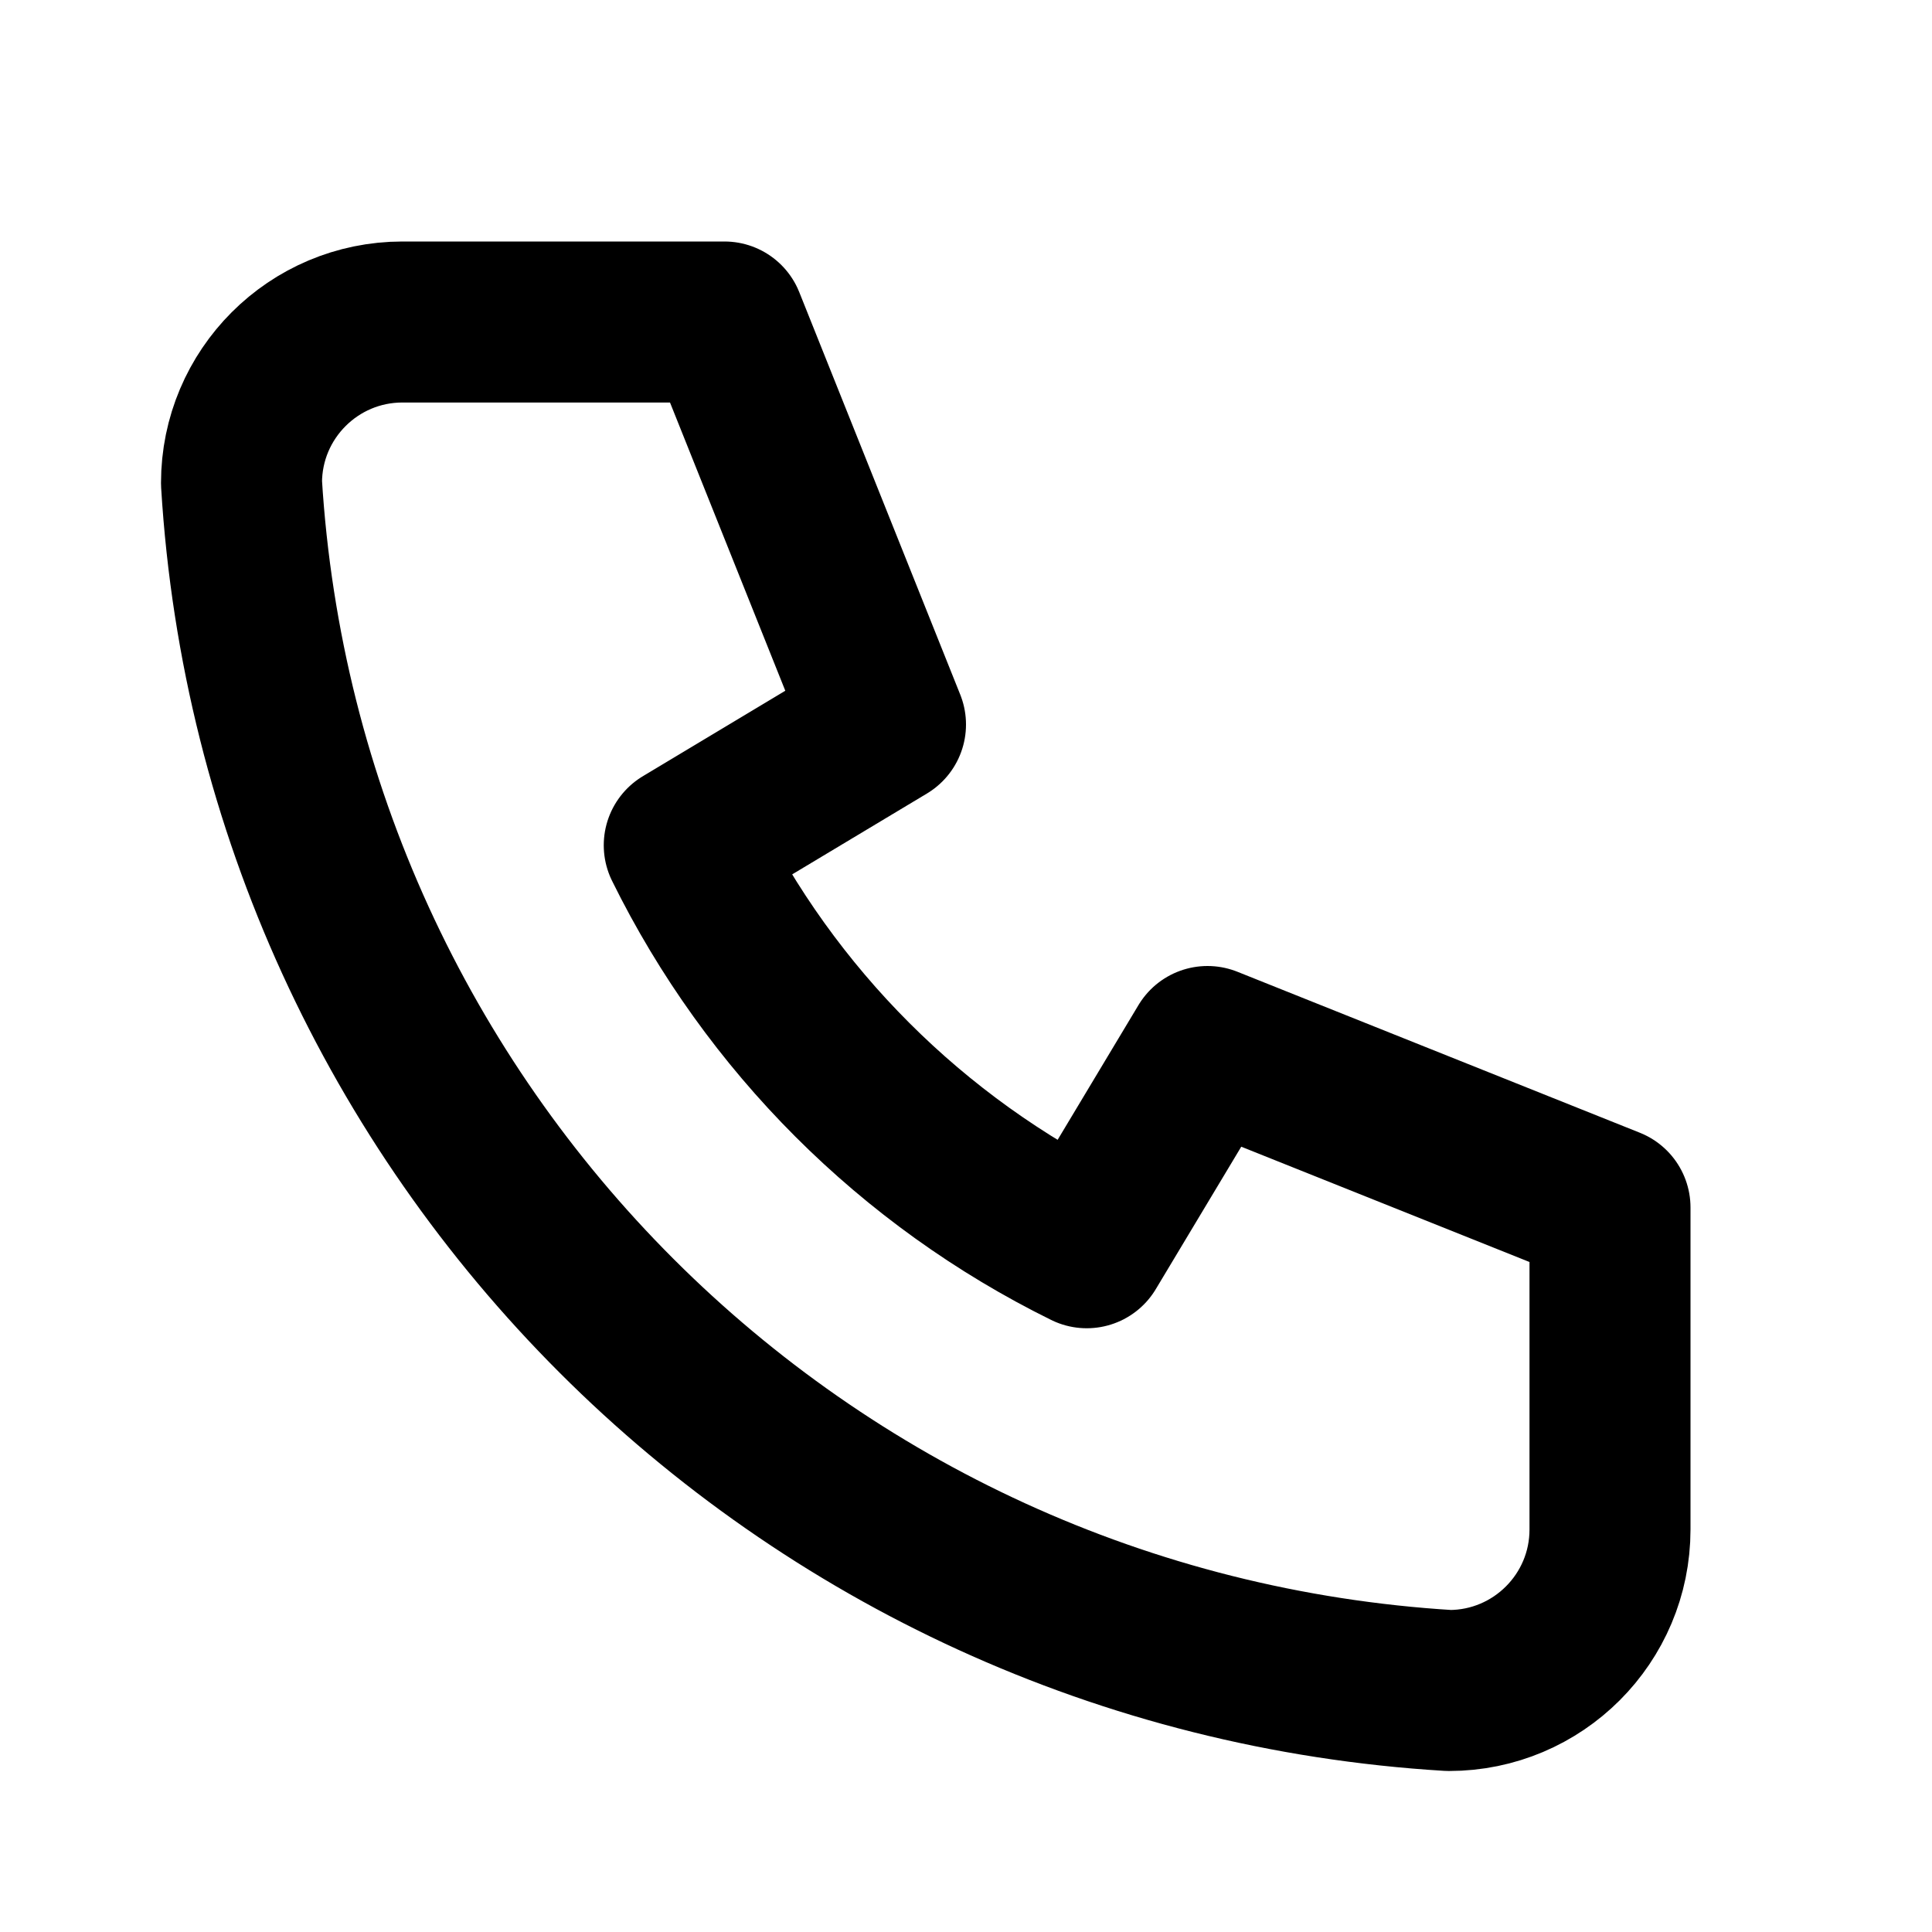
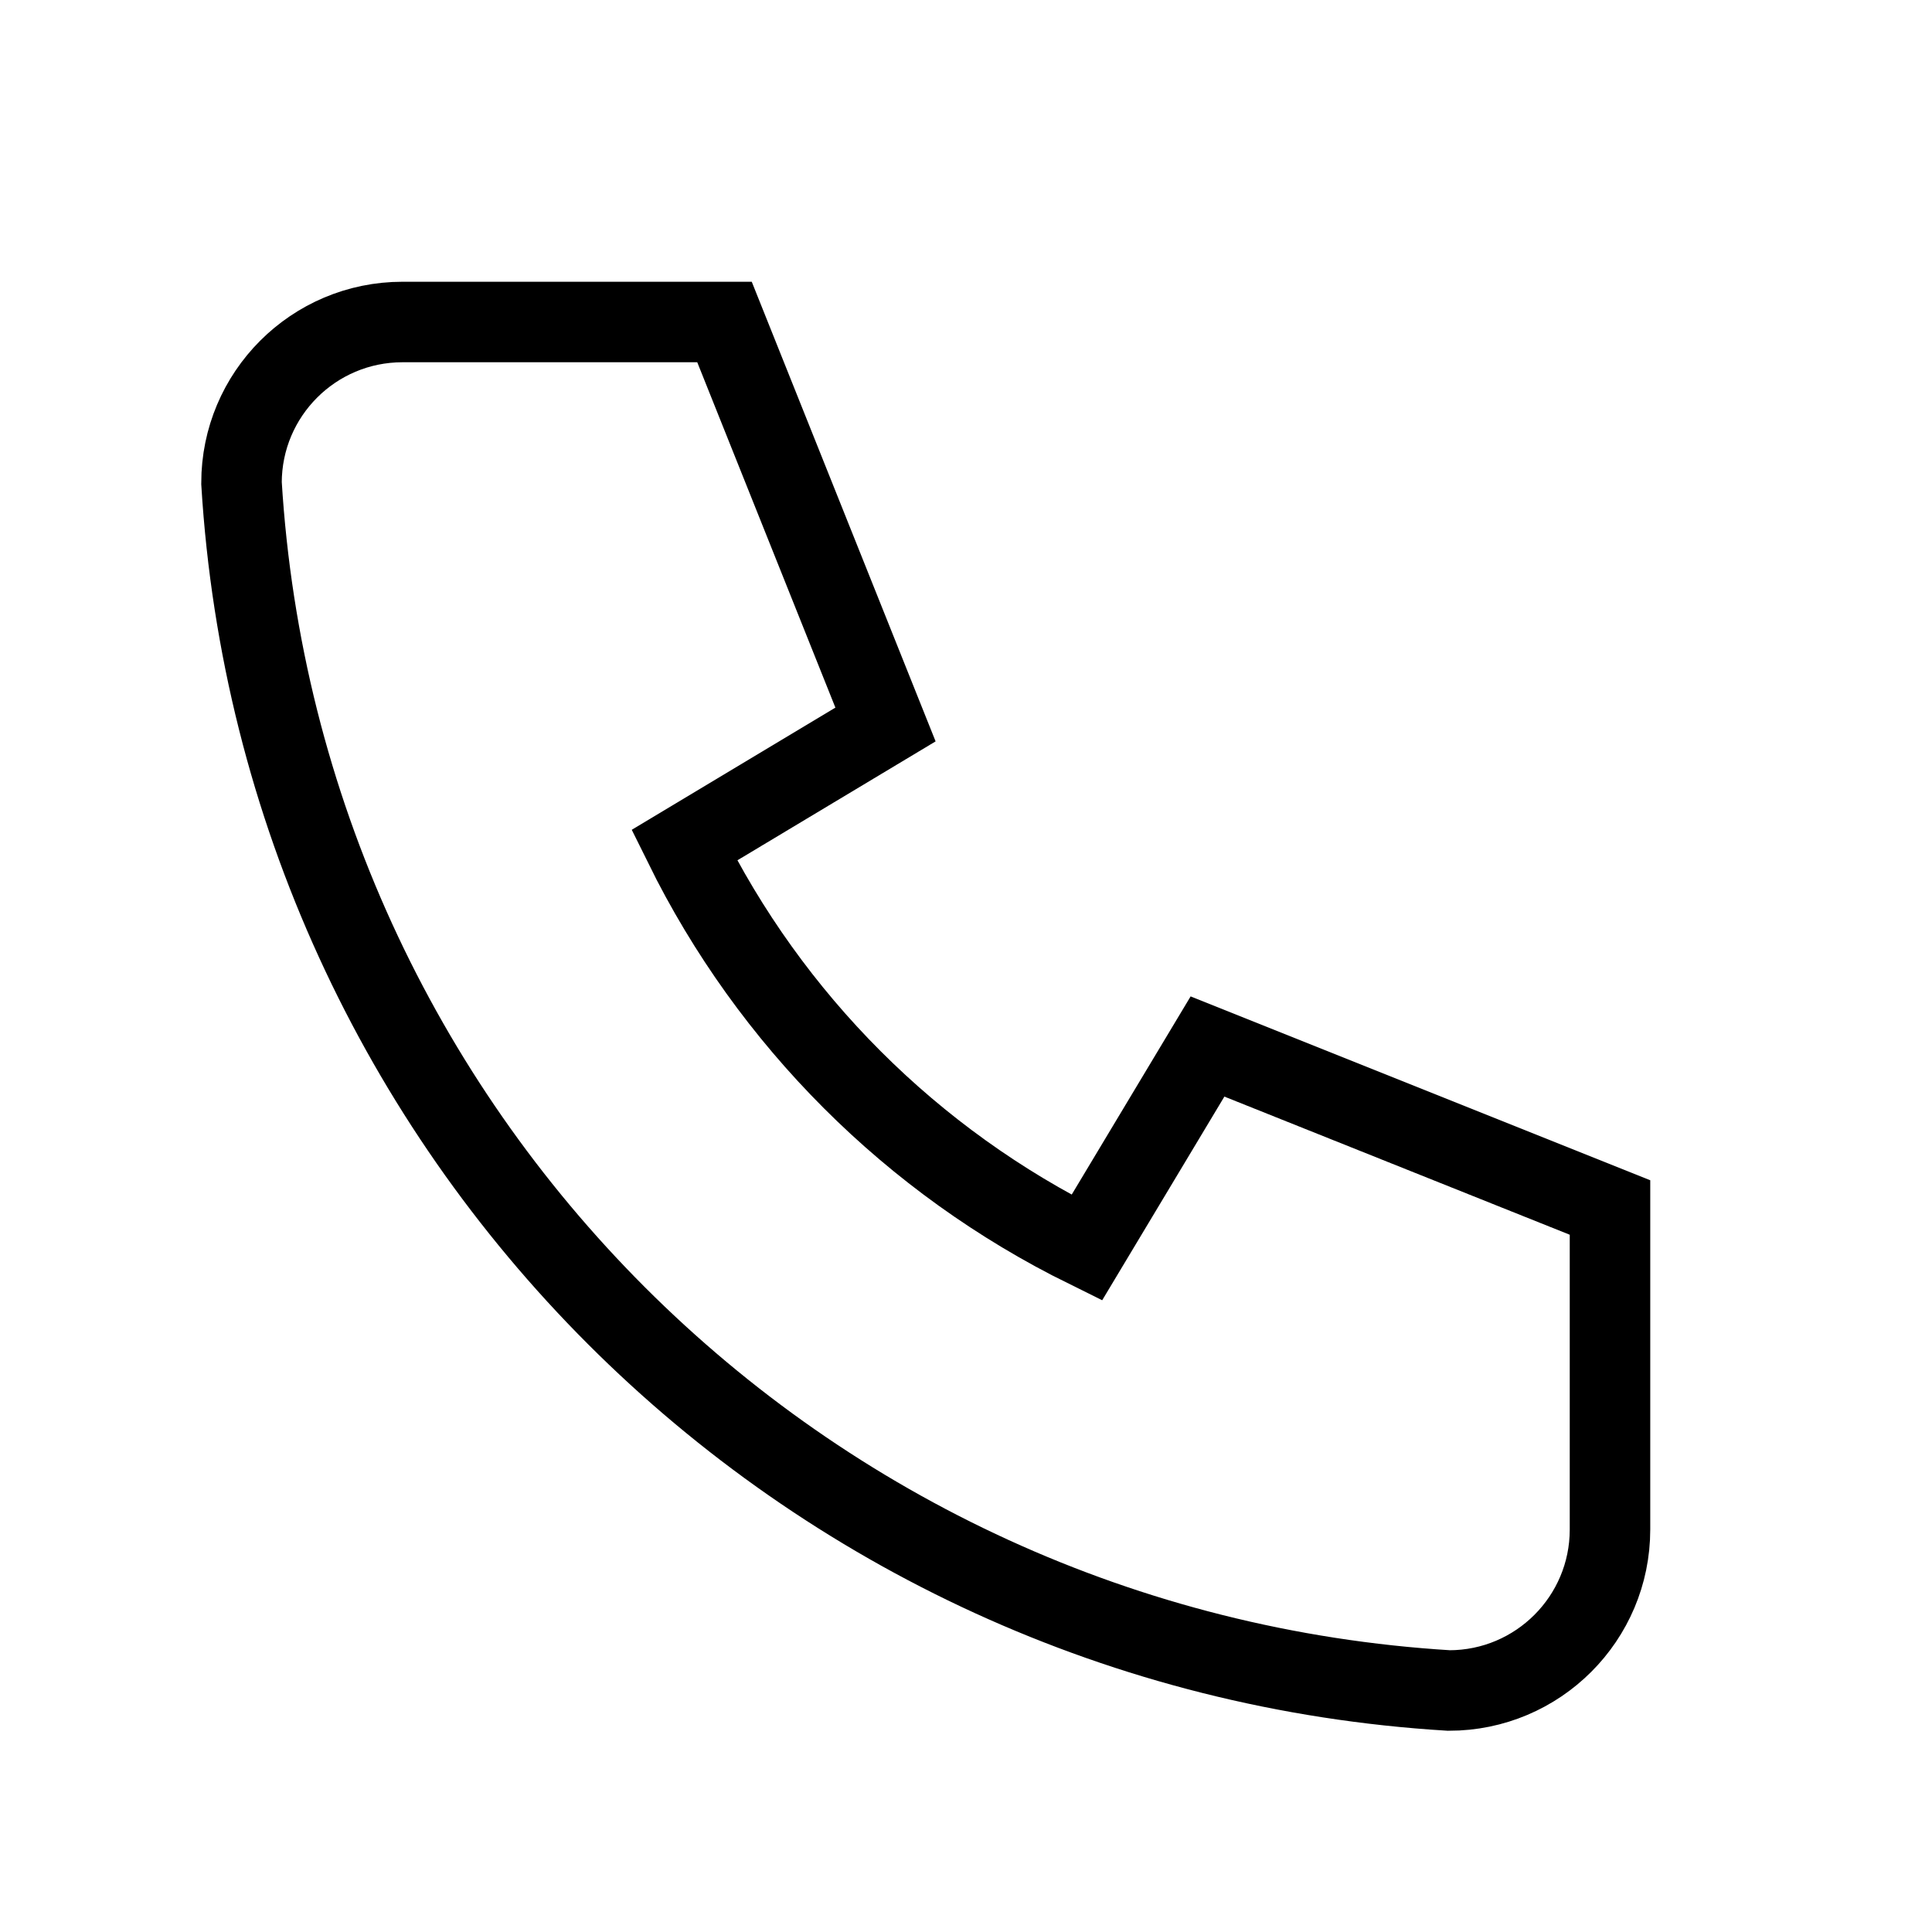
- <svg xmlns="http://www.w3.org/2000/svg" class="icon icon-tabler icon-tabler-phone" width="24" height="24" viewBox="0 0 24 24" stroke-width="2" stroke="currentColor" fill="none" stroke-linecap="round" stroke-linejoin="round">
+ <svg xmlns="http://www.w3.org/2000/svg" className="icon icon-tabler icon-tabler-phone" width="24" height="24" viewBox="0 0 24 24" strokeWidth="2" stroke="currentColor" fill="none" strokeLinecap="round" strokeLinejoin="round">
  <path stroke="none" d="M0 0h24v24H0z" fill="none" />
  <path d="M5 4h4l2 5l-2.5 1.5a11 11 0 0 0 5 5l1.5 -2.5l5 2v4a2 2 0 0 1 -2 2a16 16 0 0 1 -15 -15a2 2 0 0 1 2 -2" />
</svg>
